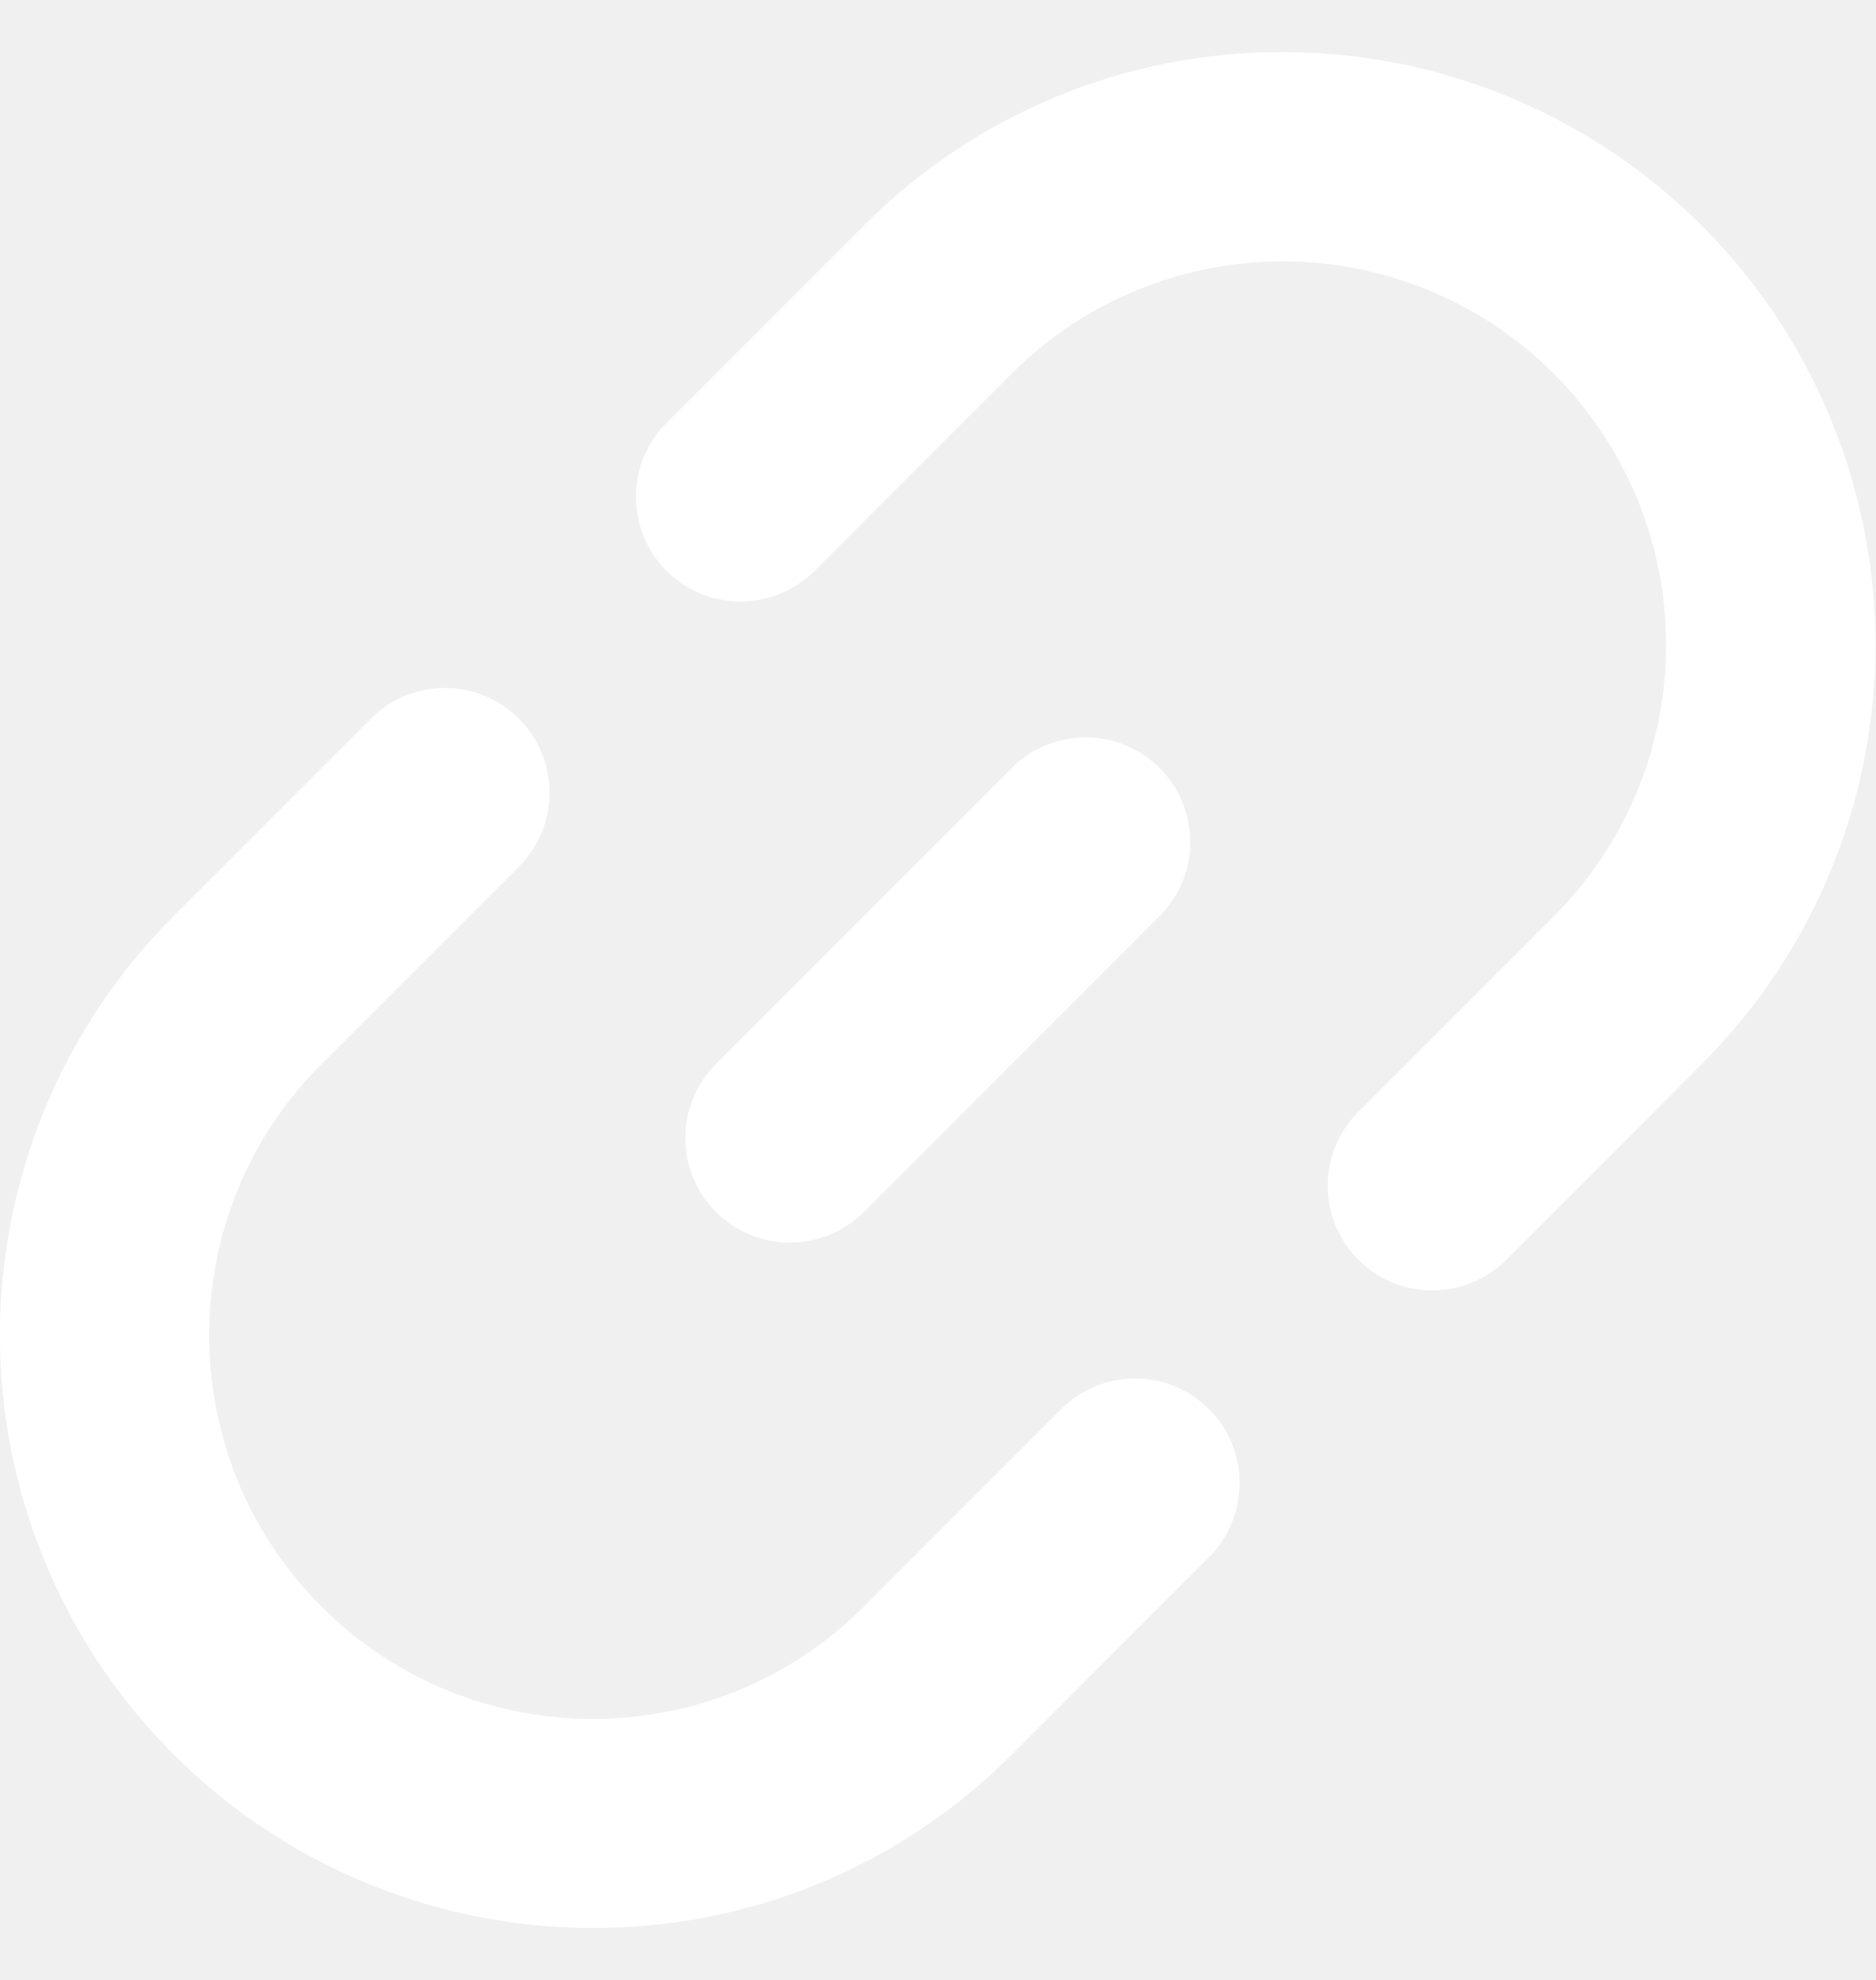
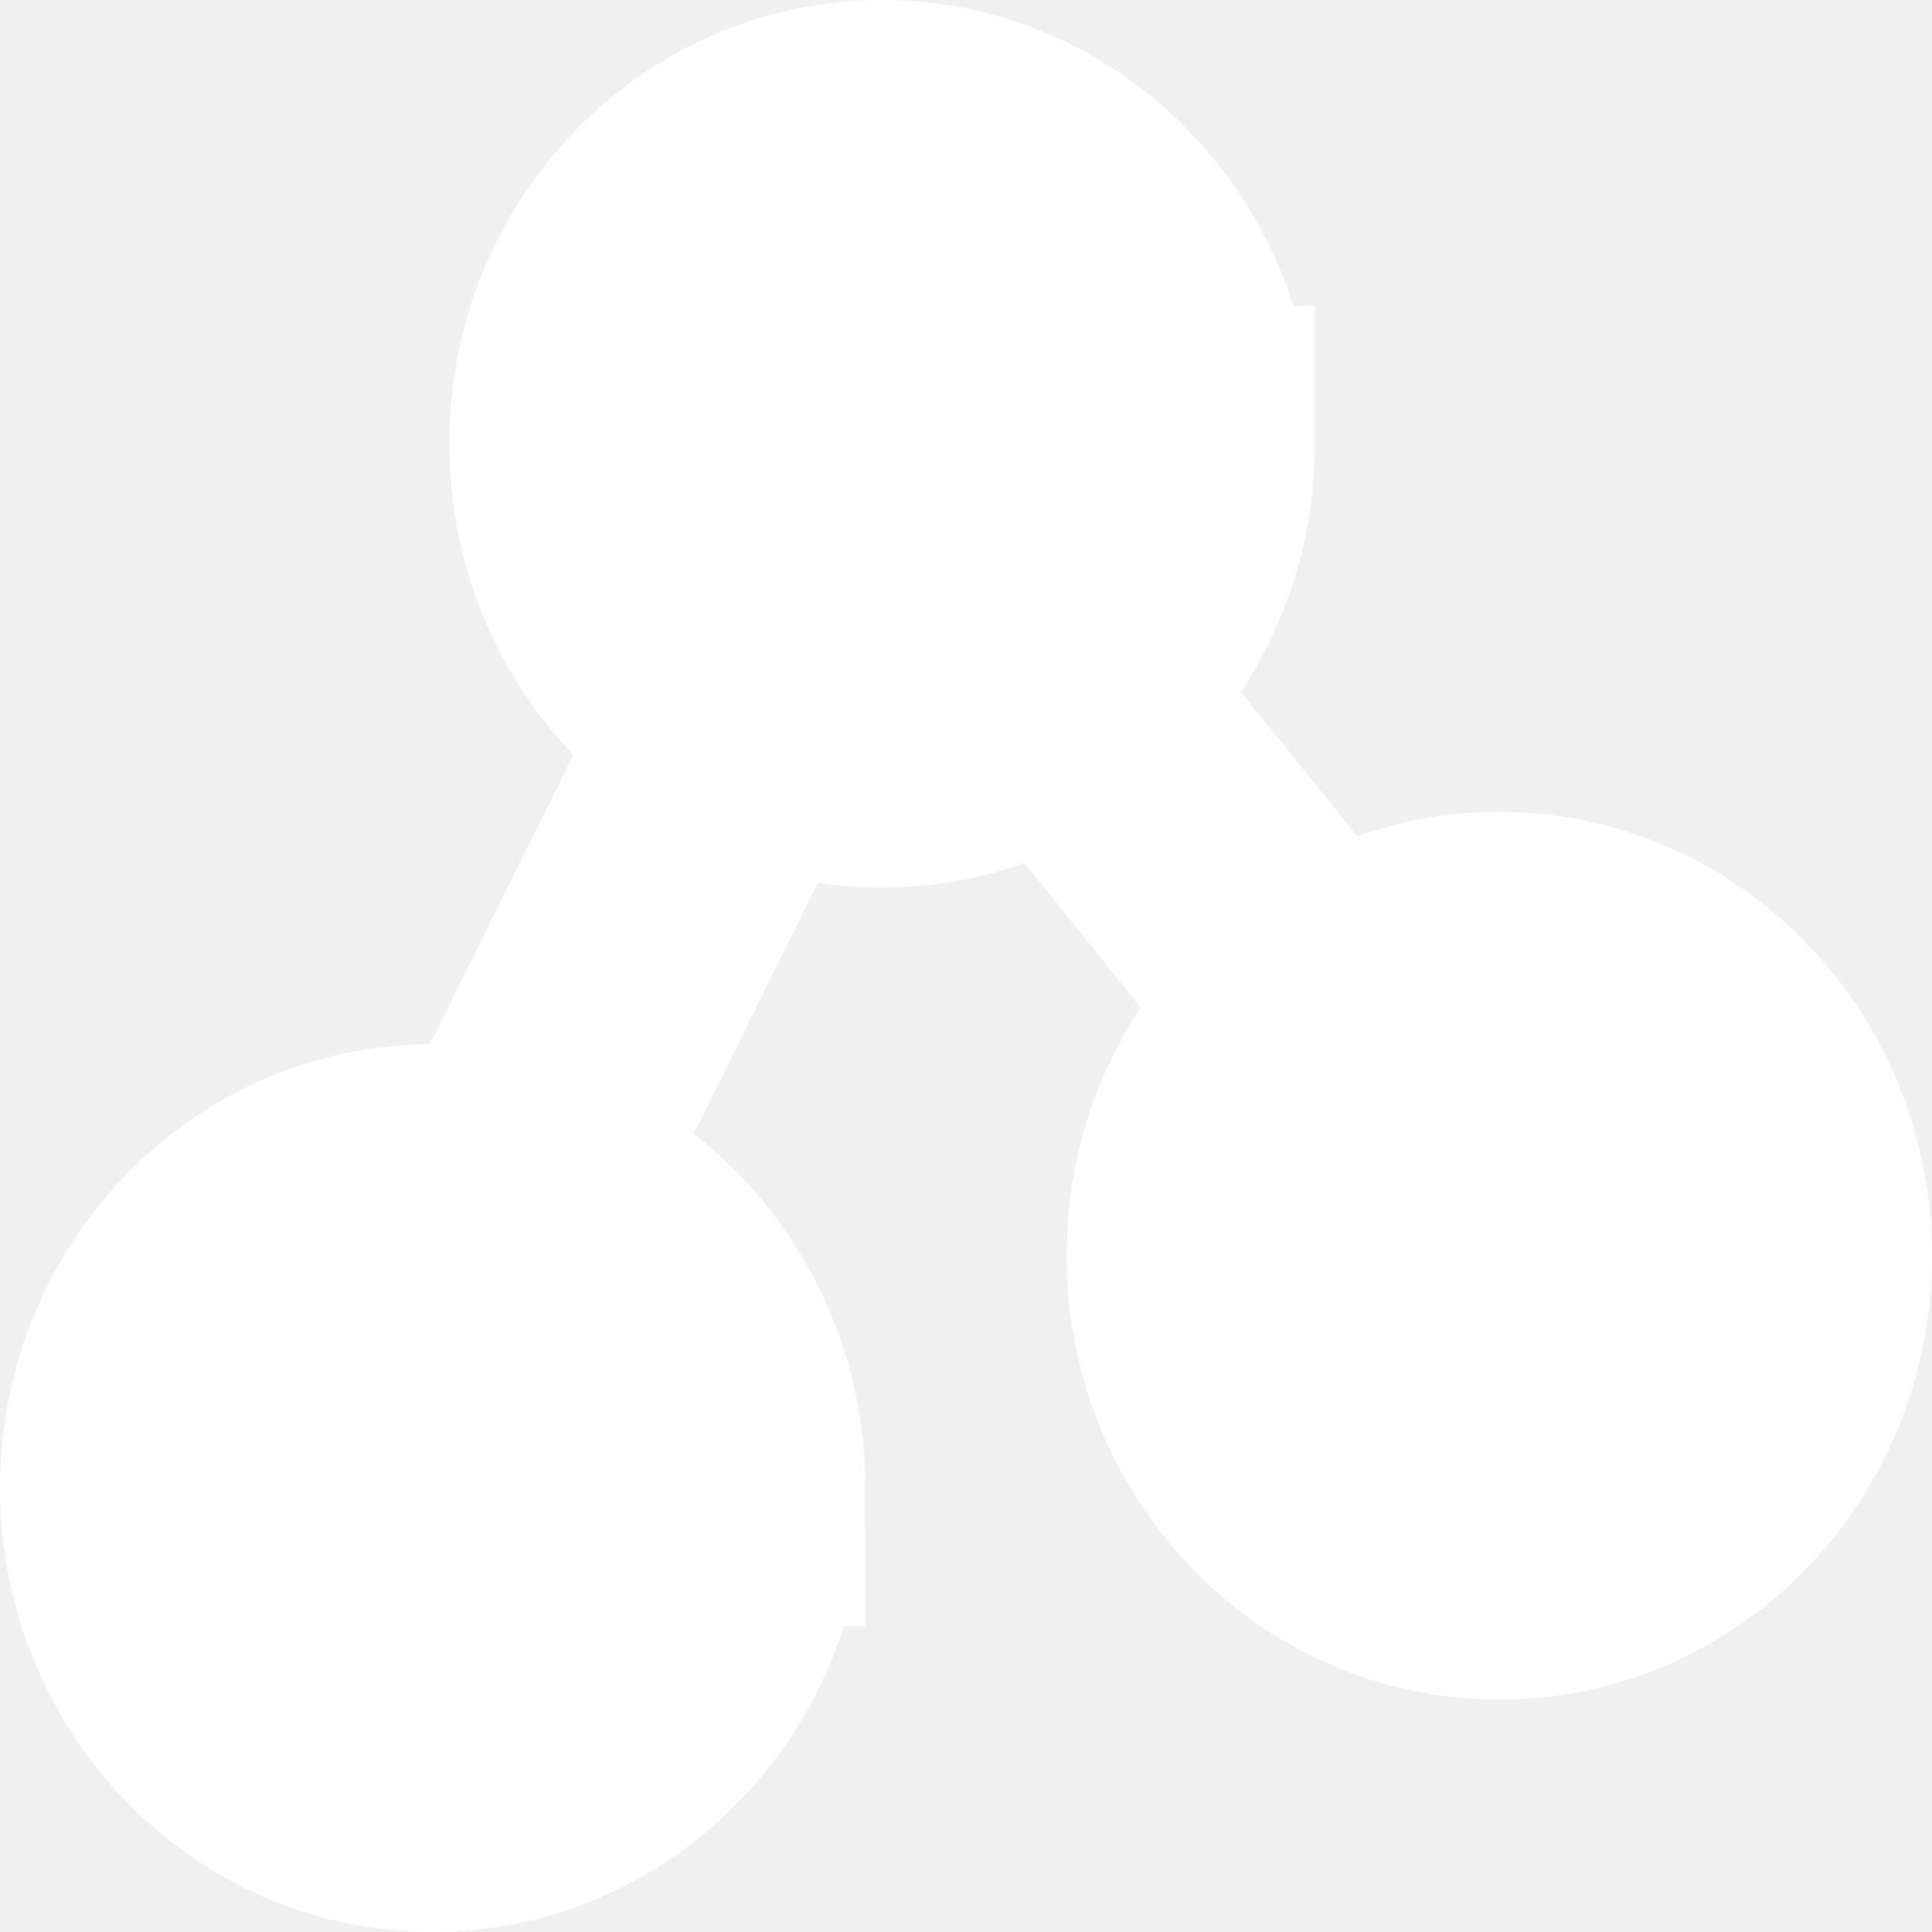
- <svg xmlns="http://www.w3.org/2000/svg" width="18" height="19" viewBox="0 0 18 19" fill="none">
-   <path d="m8.29 11.63 2.839-2.84a1.004 1.004 0 1 0-1.42-1.42l-2.838 2.84a1.003 1.003 0 1 0 1.42 1.42z" fill="#fff" />
-   <path d="M12.312.5a5.648 5.648 0 0 0-4.021 1.664L6.397 4.058a1.004 1.004 0 1 0 1.42 1.42L9.71 3.584a3.68 3.68 0 0 1 6.28 2.604c0 .976-.386 1.912-1.076 2.603l-1.893 1.894a1.004 1.004 0 0 0 1.419 1.42l1.893-1.895A5.688 5.688 0 0 0 12.313.5zM5.688 18.5a5.647 5.647 0 0 0 4.022-1.663l1.893-1.895a1.002 1.002 0 0 0-1.419-1.42l-1.893 1.895a3.68 3.68 0 1 1-5.205-5.207L4.98 8.316a1.004 1.004 0 1 0-1.42-1.42L1.667 8.79a5.687 5.687 0 0 0 4.021 9.71z" fill="#fff" />
+ <svg xmlns="http://www.w3.org/2000/svg" width="14" height="14" viewBox="0 0 14 14" fill="none">
+   <path d="M8.527 3.216c0 1.224-.957 2.216-2.136 2.216-1.18 0-2.136-.992-2.136-2.216C4.255 1.992 5.211 1 6.391 1c1.18 0 2.136.992 2.136 2.216zM5.271 10.783c0 1.224-.956 2.217-2.135 2.217C1.956 13 1 12.007 1 10.783c0-1.225.956-2.217 2.136-2.217 1.18 0 2.135.992 2.135 2.217zM13 9.1c0 1.225-.956 2.217-2.136 2.217-1.18 0-2.135-.992-2.135-2.216 0-1.224.956-2.217 2.135-2.217 1.18 0 2.136.993 2.136 2.217z" fill="#fff" />
+   <path d="m6.343 3.322 4.576 5.674M6.11 3.773l-3.407 6.883m5.825-7.44c0 1.224-.957 2.216-2.136 2.216-1.18 0-2.136-.992-2.136-2.216C4.255 1.992 5.211 1 6.391 1c1.18 0 2.136.992 2.136 2.216zM5.27 10.783c0 1.224-.956 2.217-2.135 2.217C1.956 13 1 12.007 1 10.783c0-1.225.956-2.217 2.136-2.217 1.18 0 2.135.992 2.135 2.217zM13 9.1c0 1.224-.956 2.216-2.136 2.216-1.18 0-2.135-.992-2.135-2.216 0-1.224.956-2.217 2.135-2.217 1.18 0 2.136.993 2.136 2.217z" stroke="#fff" stroke-width="2" />
</svg>
